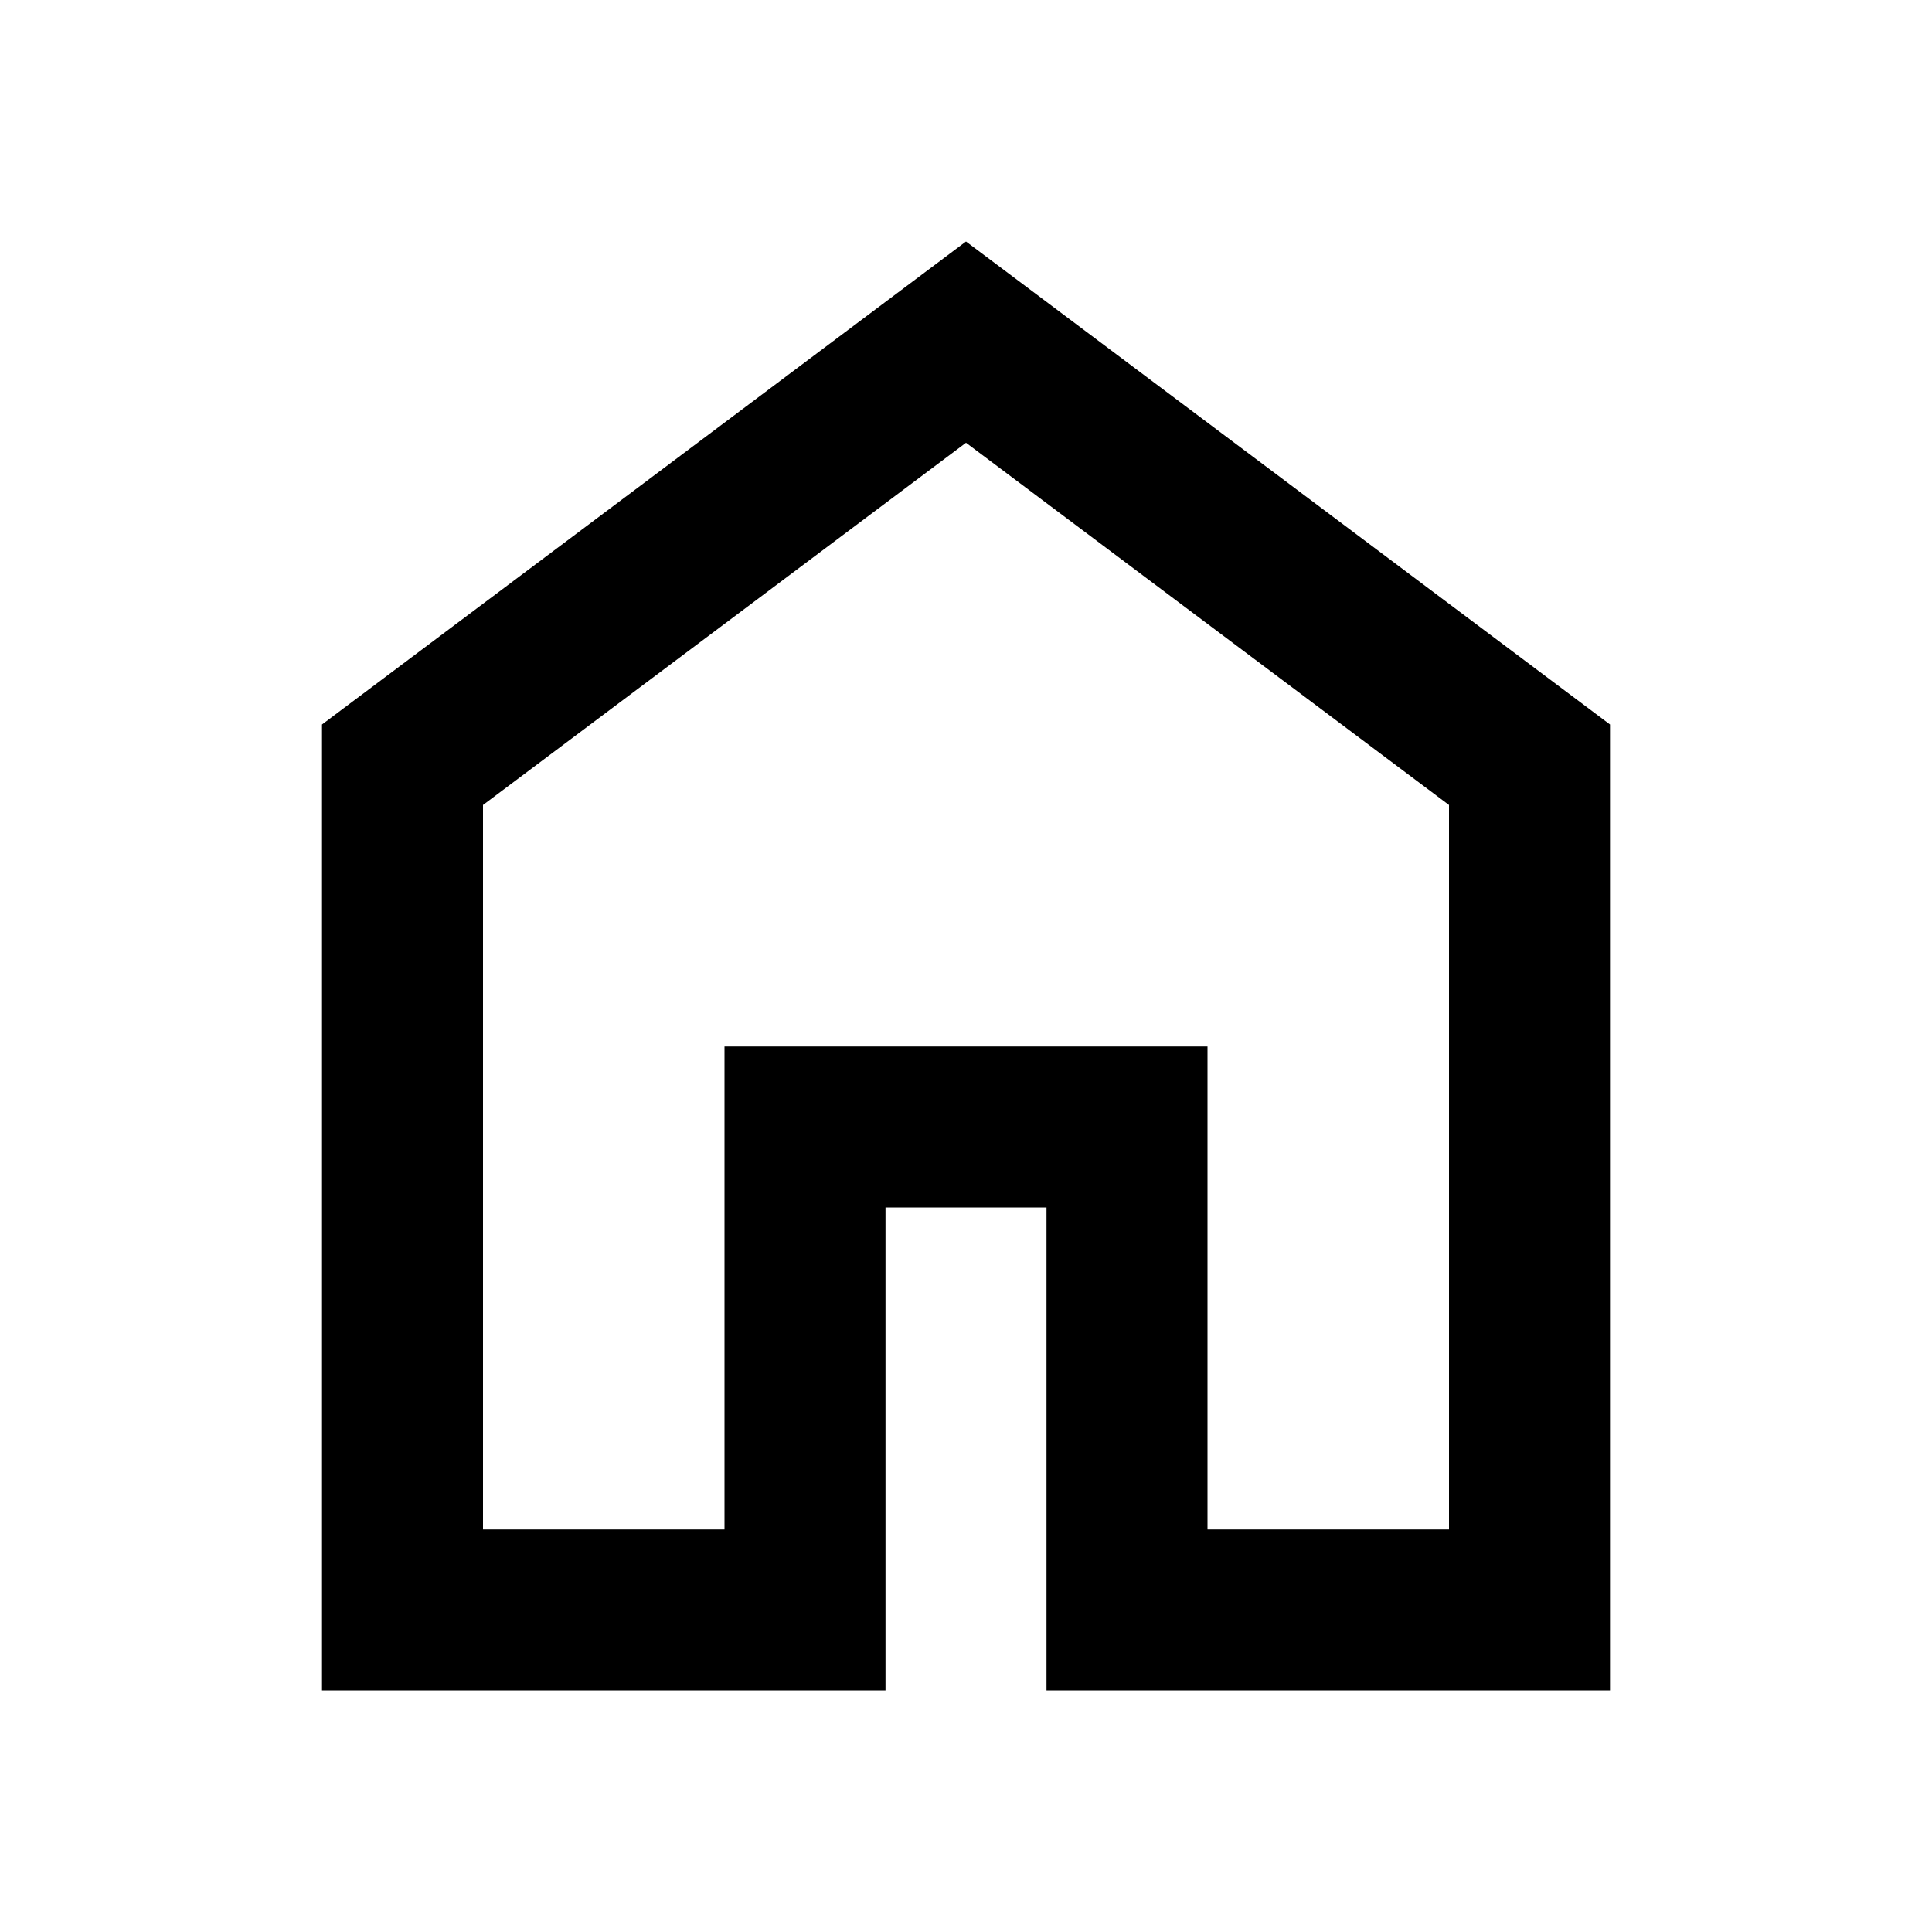
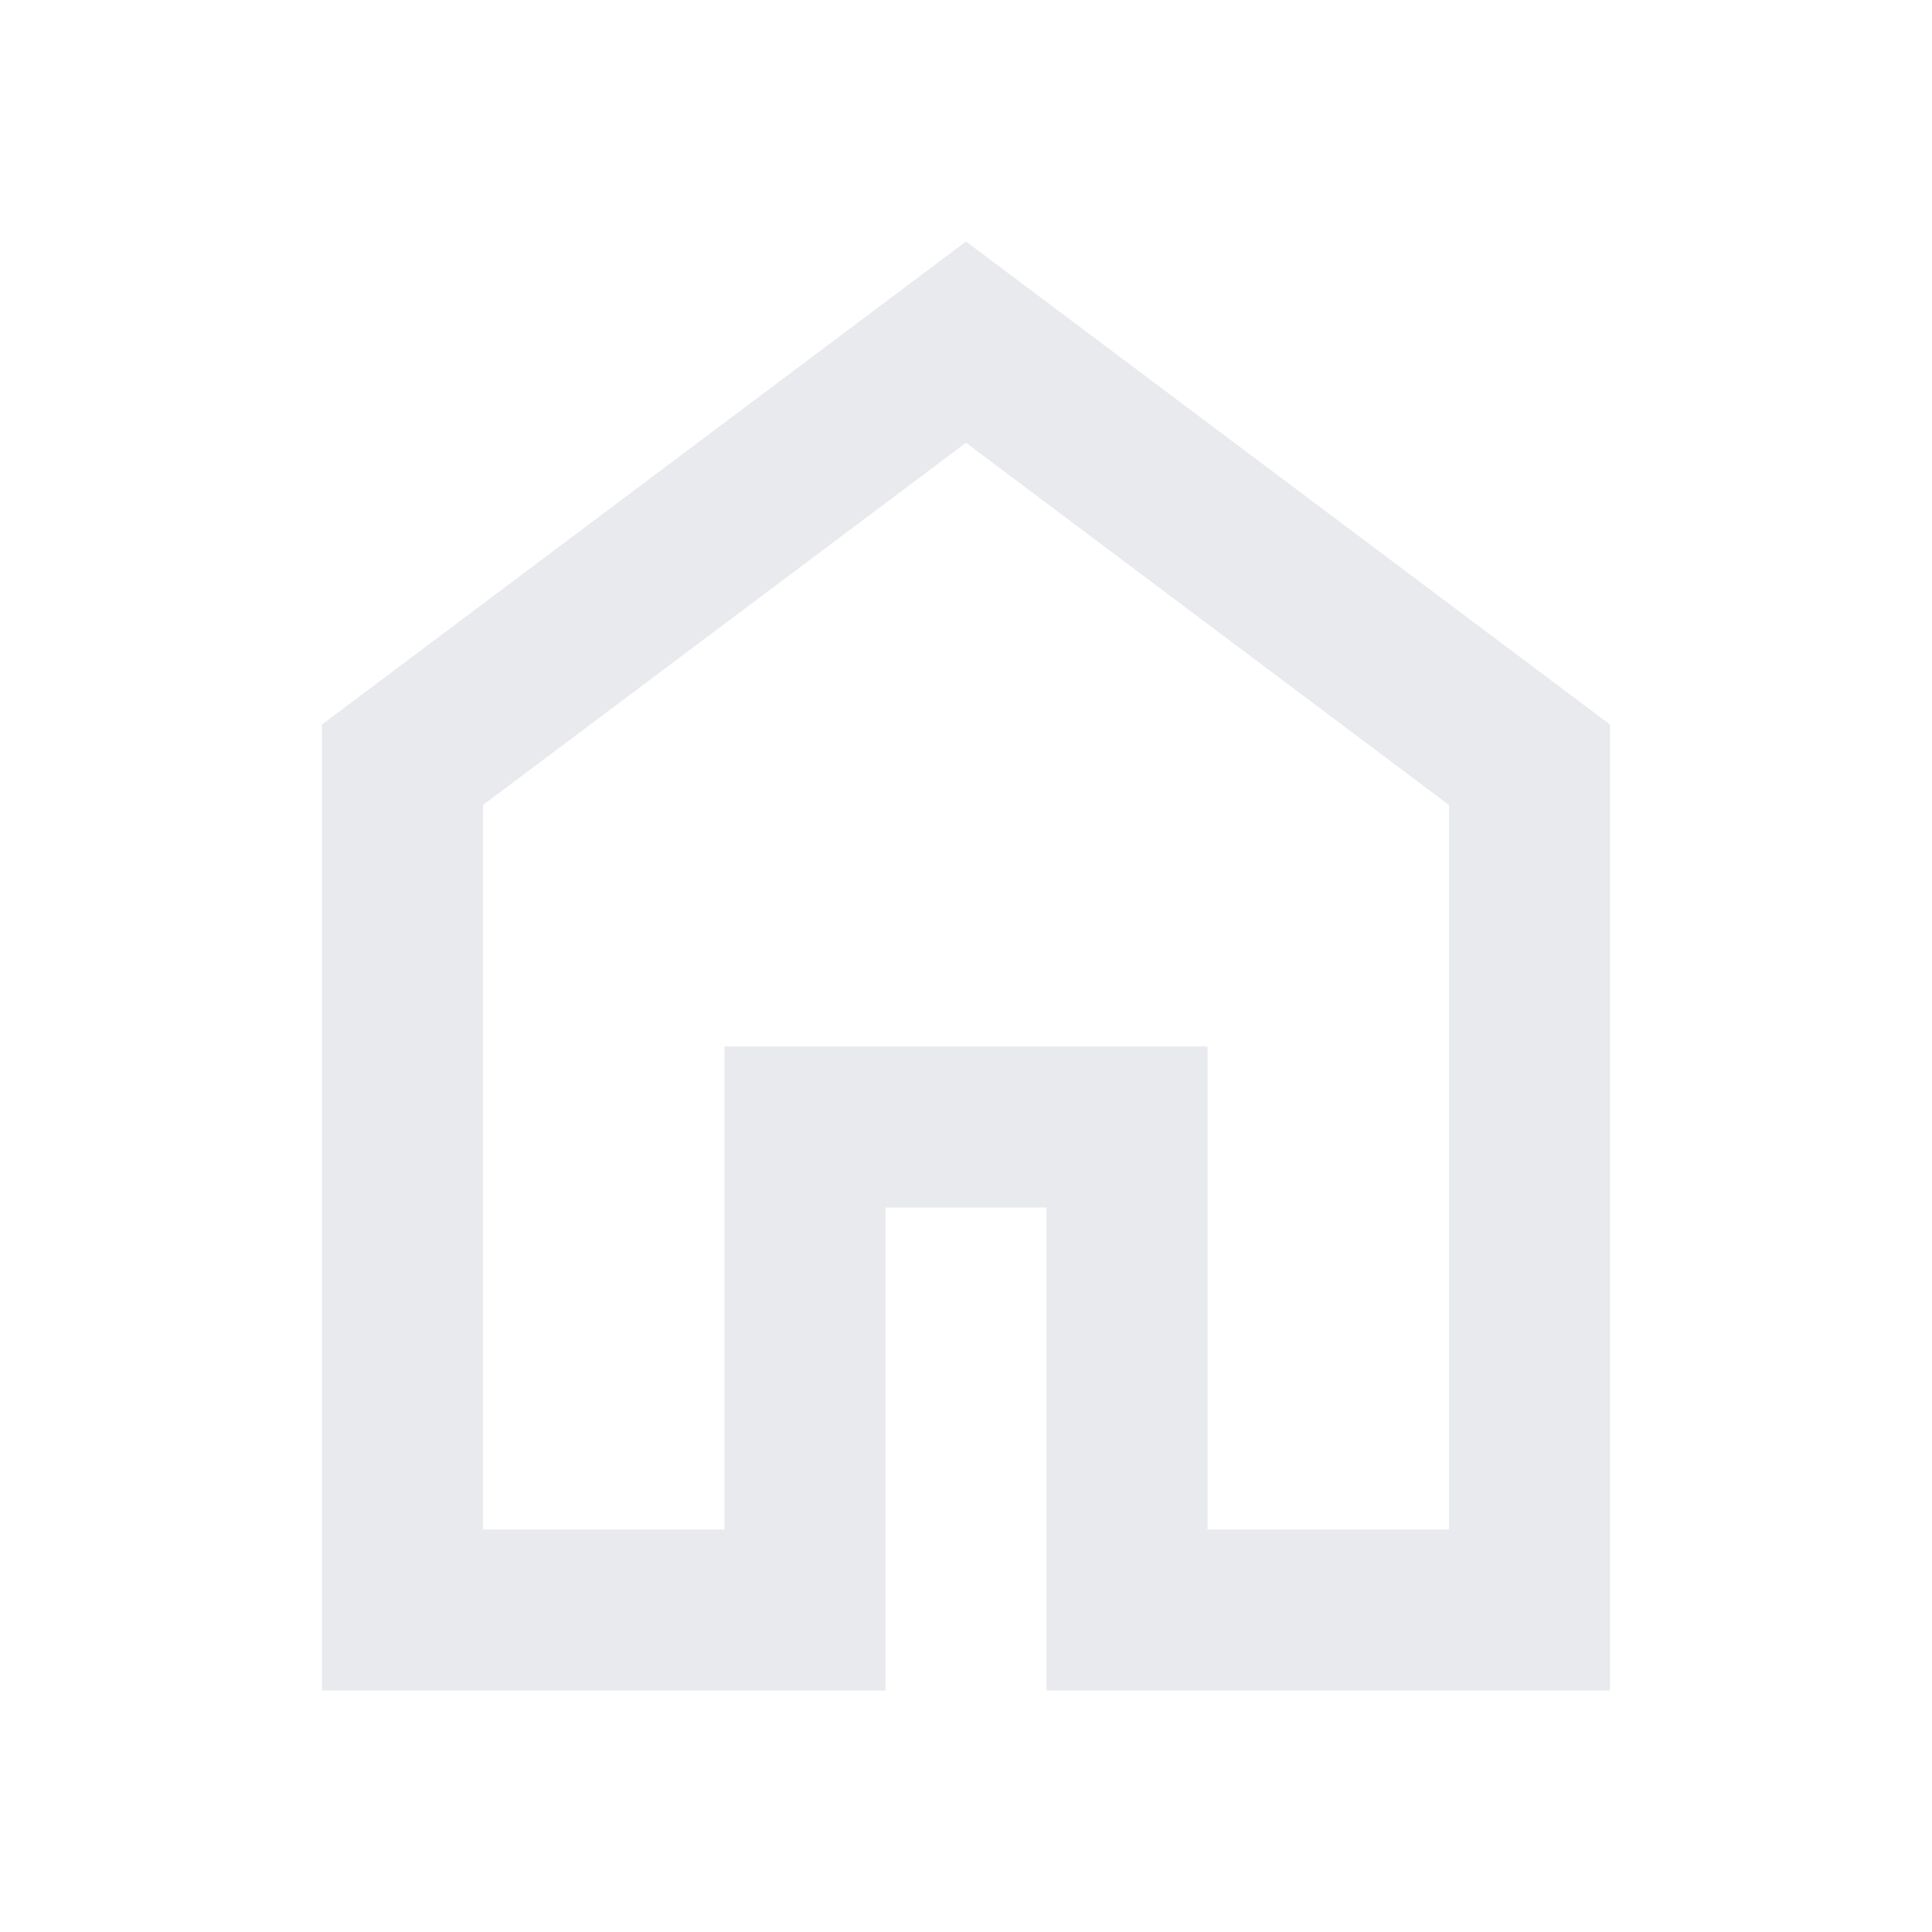
- <svg xmlns="http://www.w3.org/2000/svg" height="24px" viewBox="0 -960 960 960" width="24px" fill="currentColor">
+ <svg xmlns="http://www.w3.org/2000/svg" height="24px" viewBox="0 -960 960 960" width="24px" fill="#e8eaed">
  <path d="M240-200h120v-240h240v240h120v-360L480-740 240-560v360Zm-80 80v-480l320-240 320 240v480H520v-240h-80v240H160Zm320-350Z" />
</svg>
